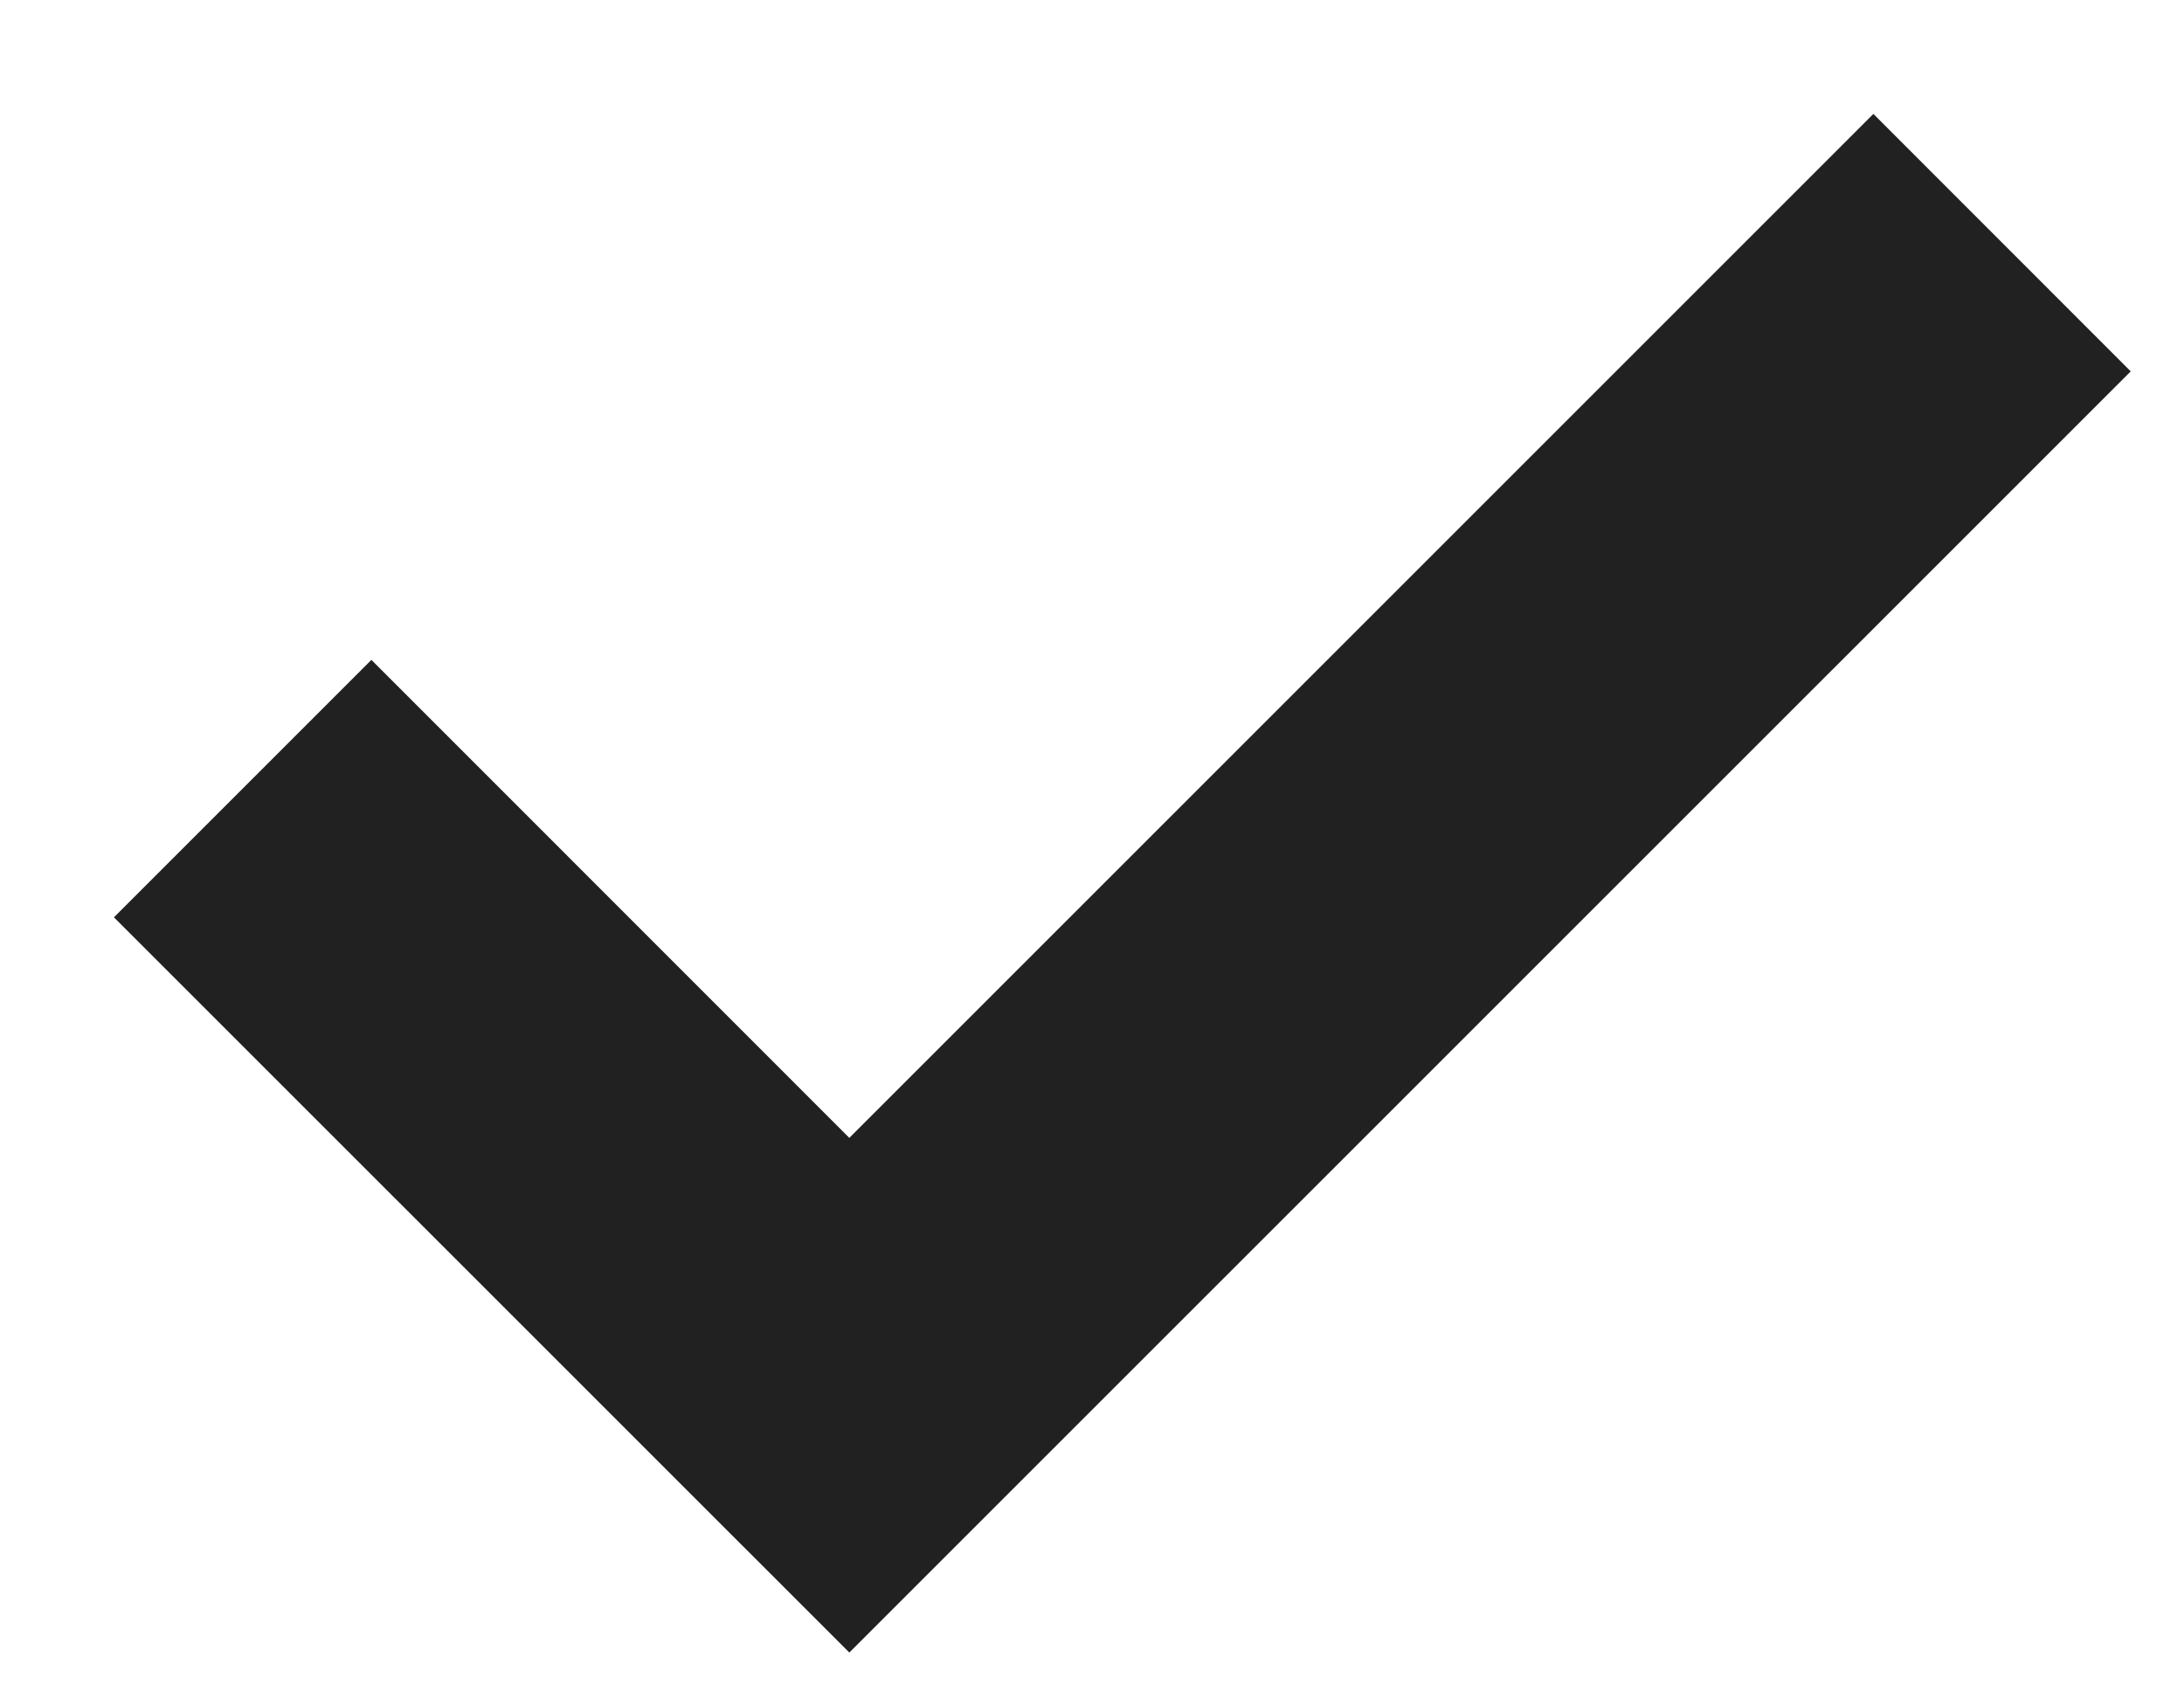
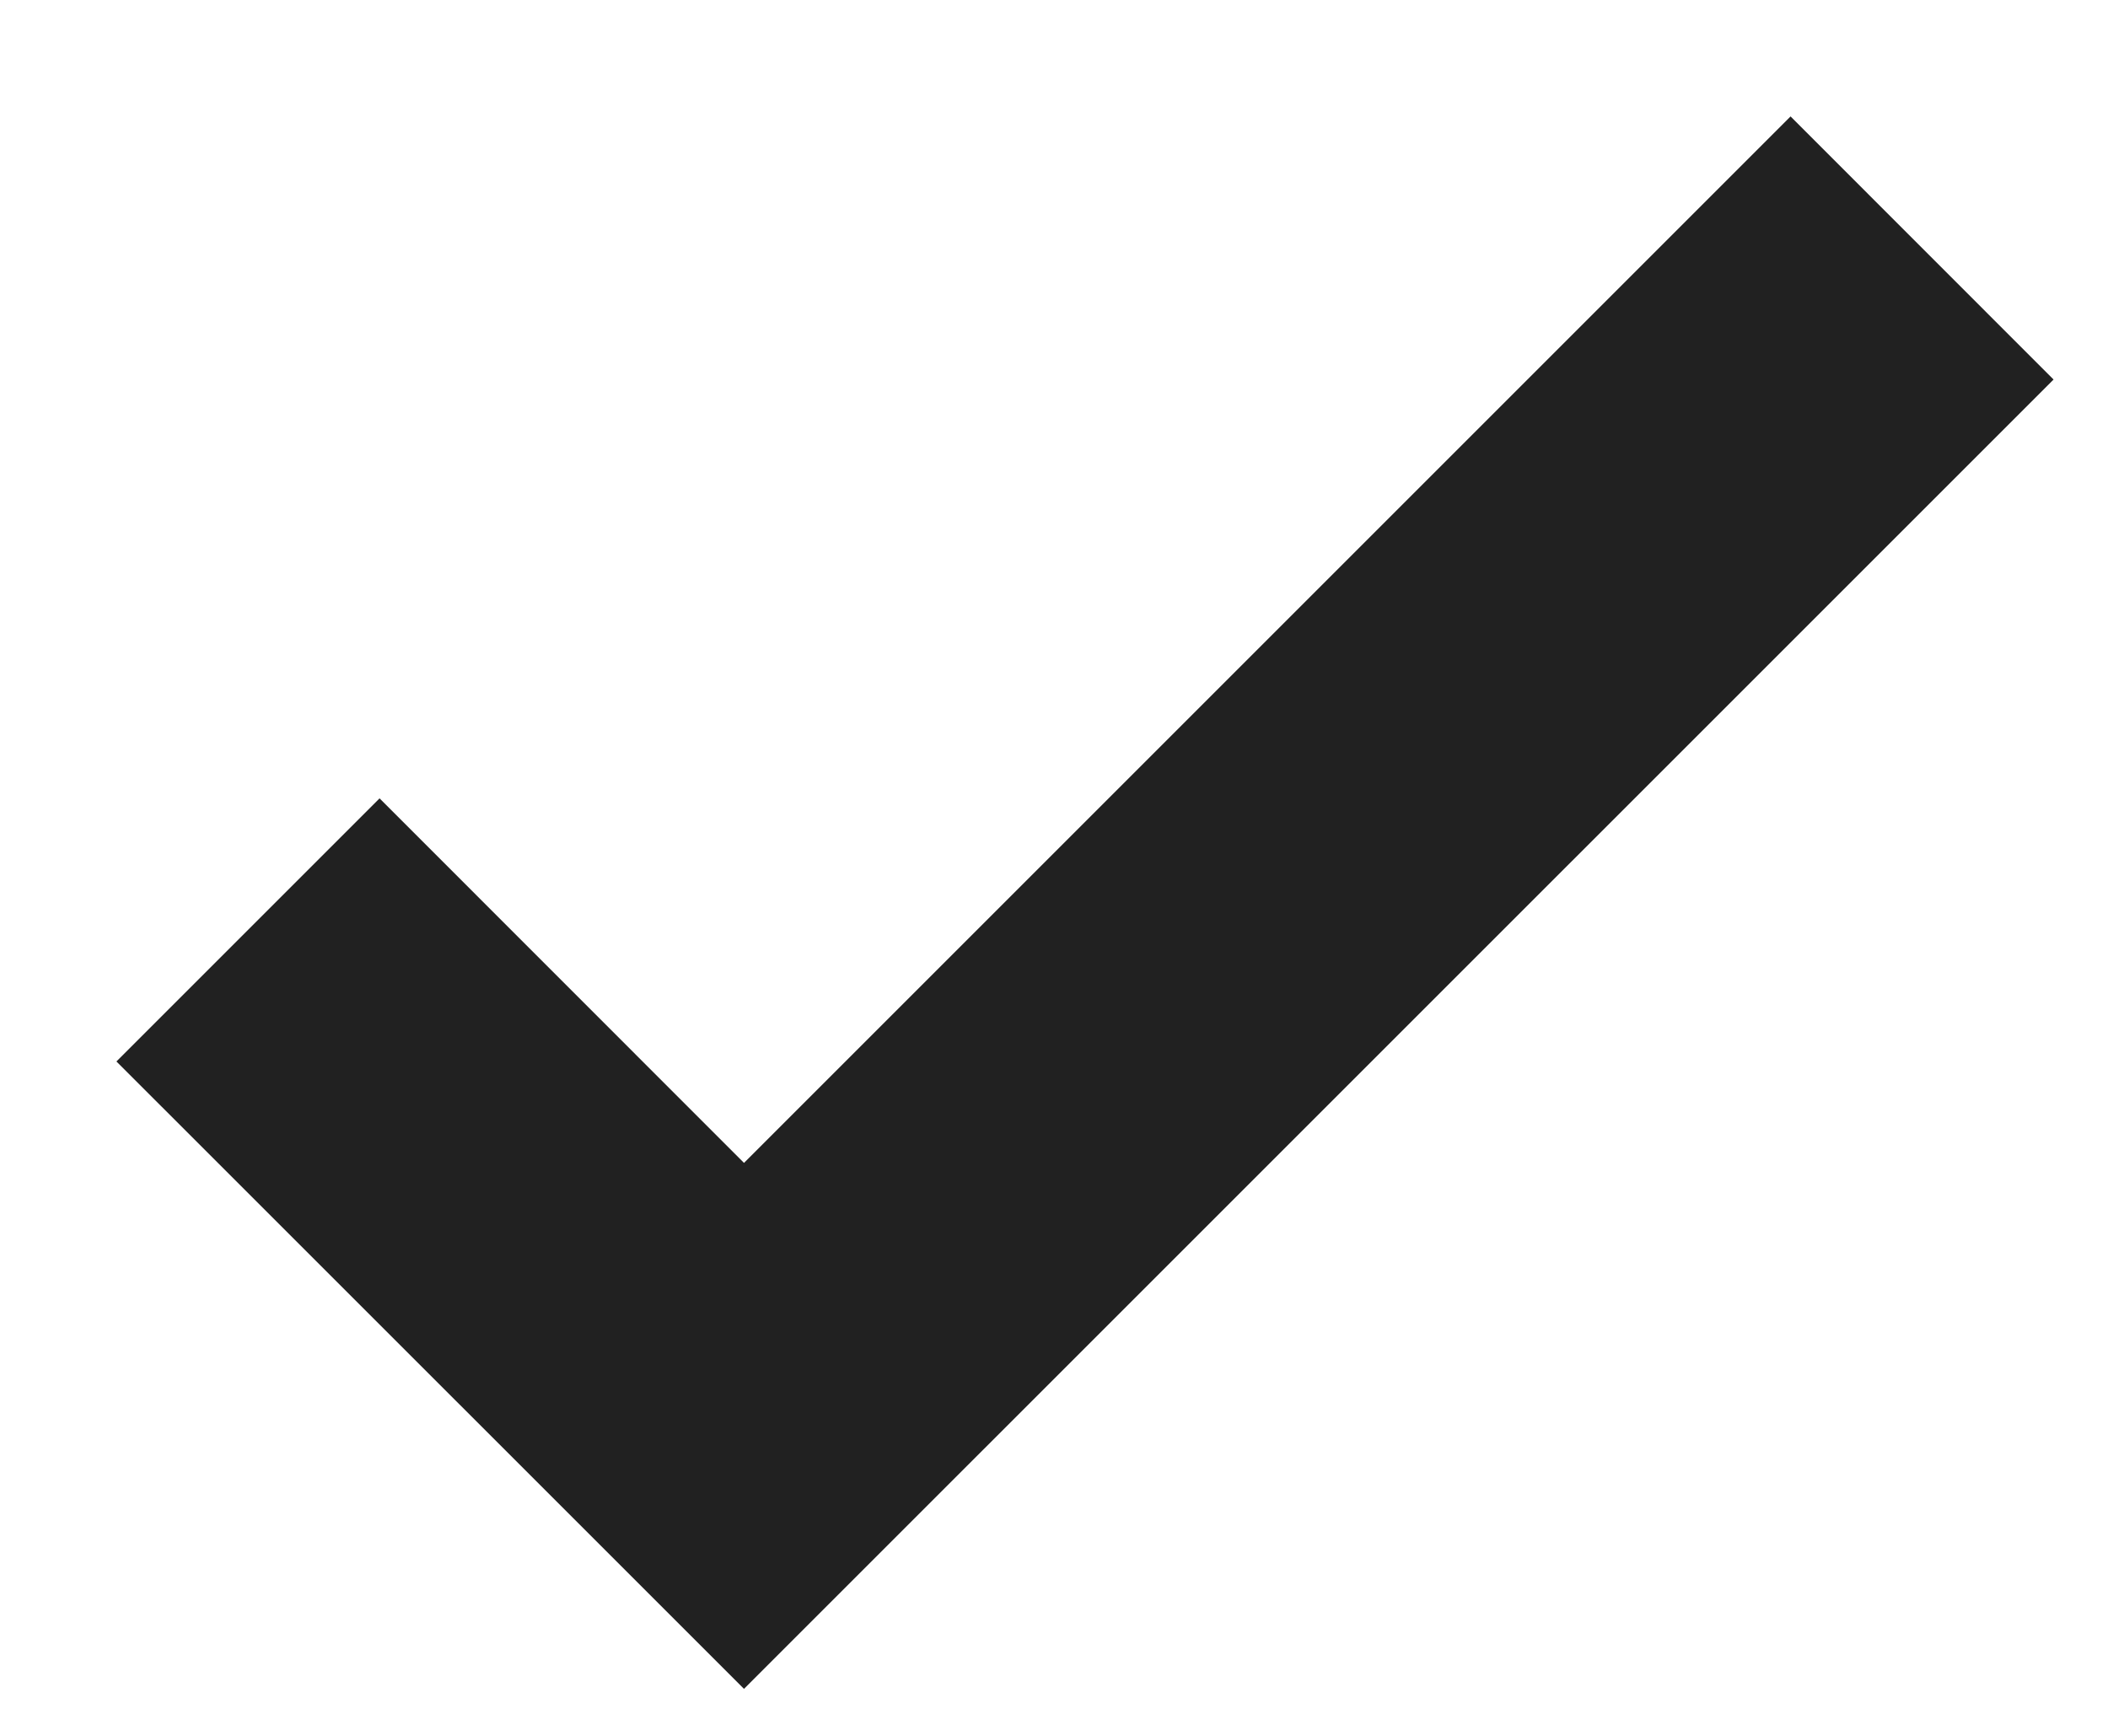
- <svg xmlns="http://www.w3.org/2000/svg" width="18" height="14" viewBox="0 0 18 14" fill="none">
-   <path fill-rule="evenodd" clip-rule="evenodd" d="M17.561 3.061L7 13.621L0.939 7.561L3.061 5.439L7 9.379L15.44 0.939L17.561 3.061Z" fill="#212121" />
+ <svg xmlns="http://www.w3.org/2000/svg" width="17" height="14" viewBox="0 0 17 14" fill="none">
+   <path fill-rule="evenodd" clip-rule="evenodd" d="M16.561 3.061L6 13.621L0.939 8.561L3.061 6.439L6 9.379L14.44 0.939L16.561 3.061Z" fill="#212121" />
</svg>
